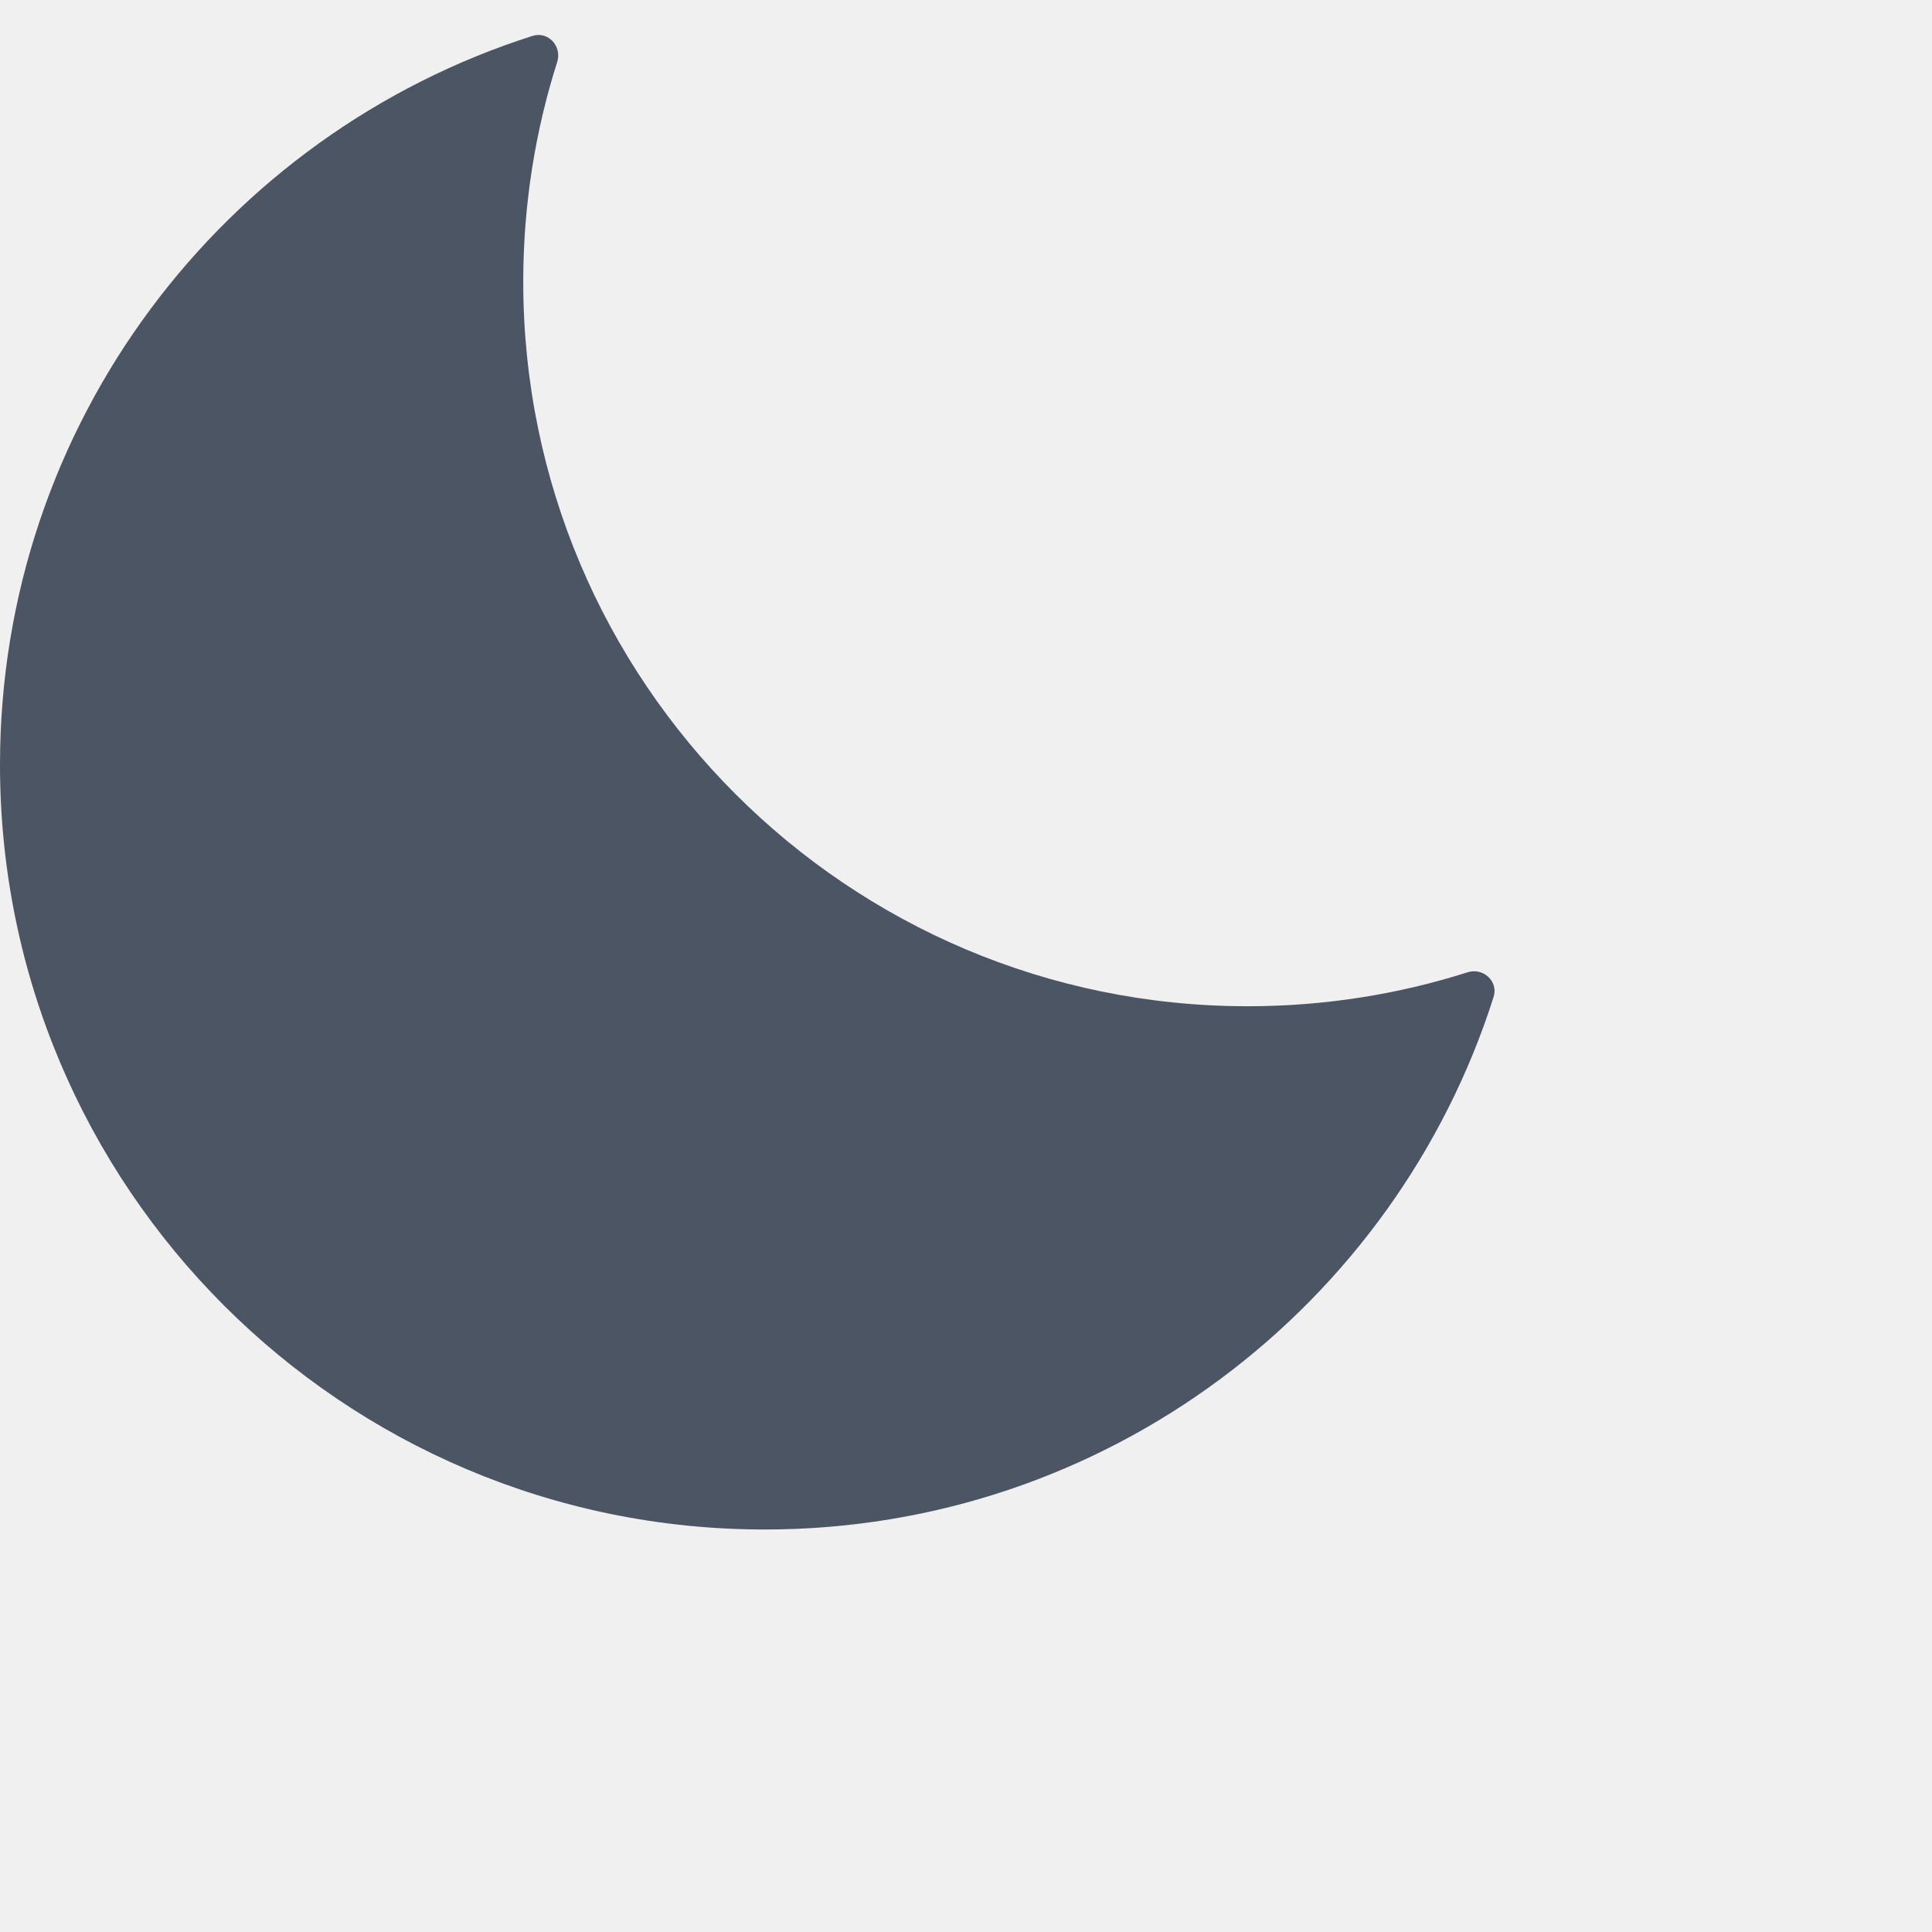
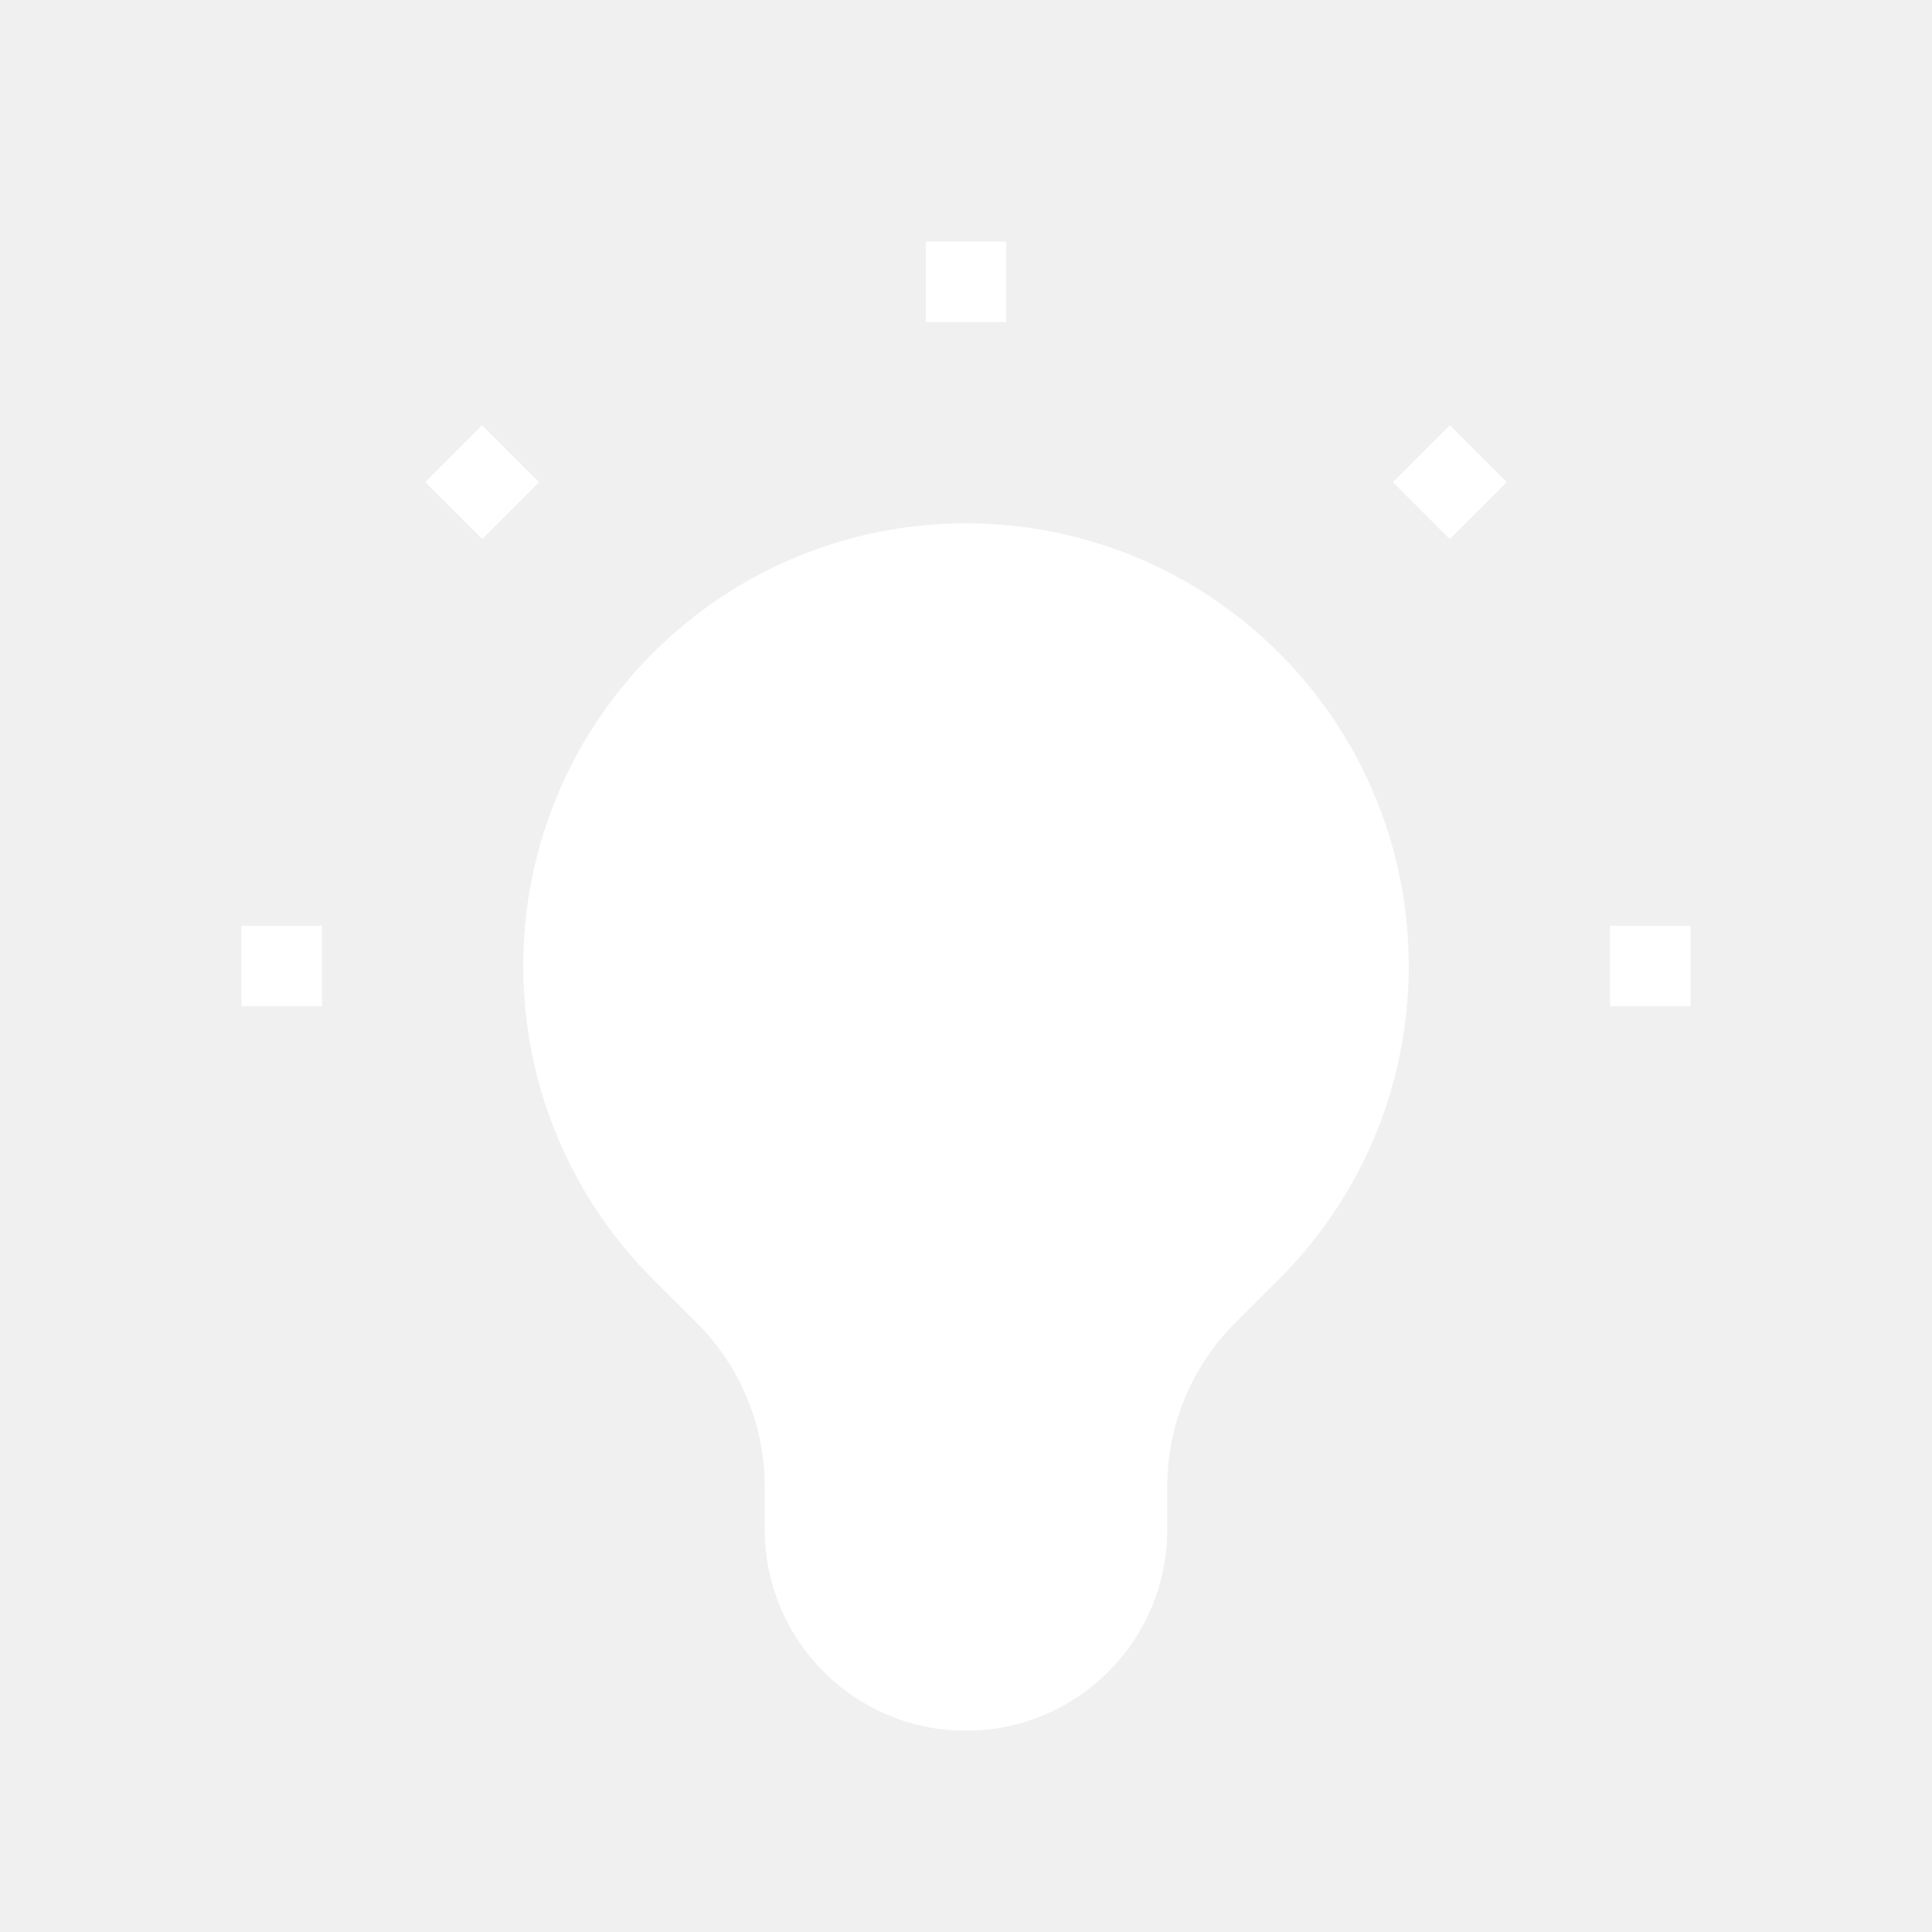
- <svg xmlns="http://www.w3.org/2000/svg" viewBox="0 0 48 48" width="24" fill="none">
-   <path d="M37.108 24.769C37.232 24.382 36.85 24.033 36.463 24.156C34.74 24.704 32.904 25 31 25C21.059 25 13 16.941 13 7C13 5.096 13.296 3.26 13.844 1.537C13.967 1.15 13.618 0.768 13.231 0.892C5.558 3.334 0 10.518 0 19C0 29.494 8.507 38 19 38C27.482 38 34.666 32.442 37.108 24.769Z" fill="#4b5563" />
+ <svg xmlns="http://www.w3.org/2000/svg" className="h-6 w-6" fill="#fff" viewBox="0 0 24 24" stroke="#fff">
+   <path strokeLinecap="round" strokeLinejoin="round" strokeWidth="2" d="M9.663 17h4.673M12 3v1m6.364 1.636l-.707.707M21 12h-1M4 12H3m3.343-5.657l-.707-.707m2.828 9.9a5 5 0 117.072 0l-.548.547A3.374 3.374 0 0014 18.469V19a2 2 0 11-4 0v-.531c0-.895-.356-1.754-.988-2.386l-.548-.547z" />
</svg>
